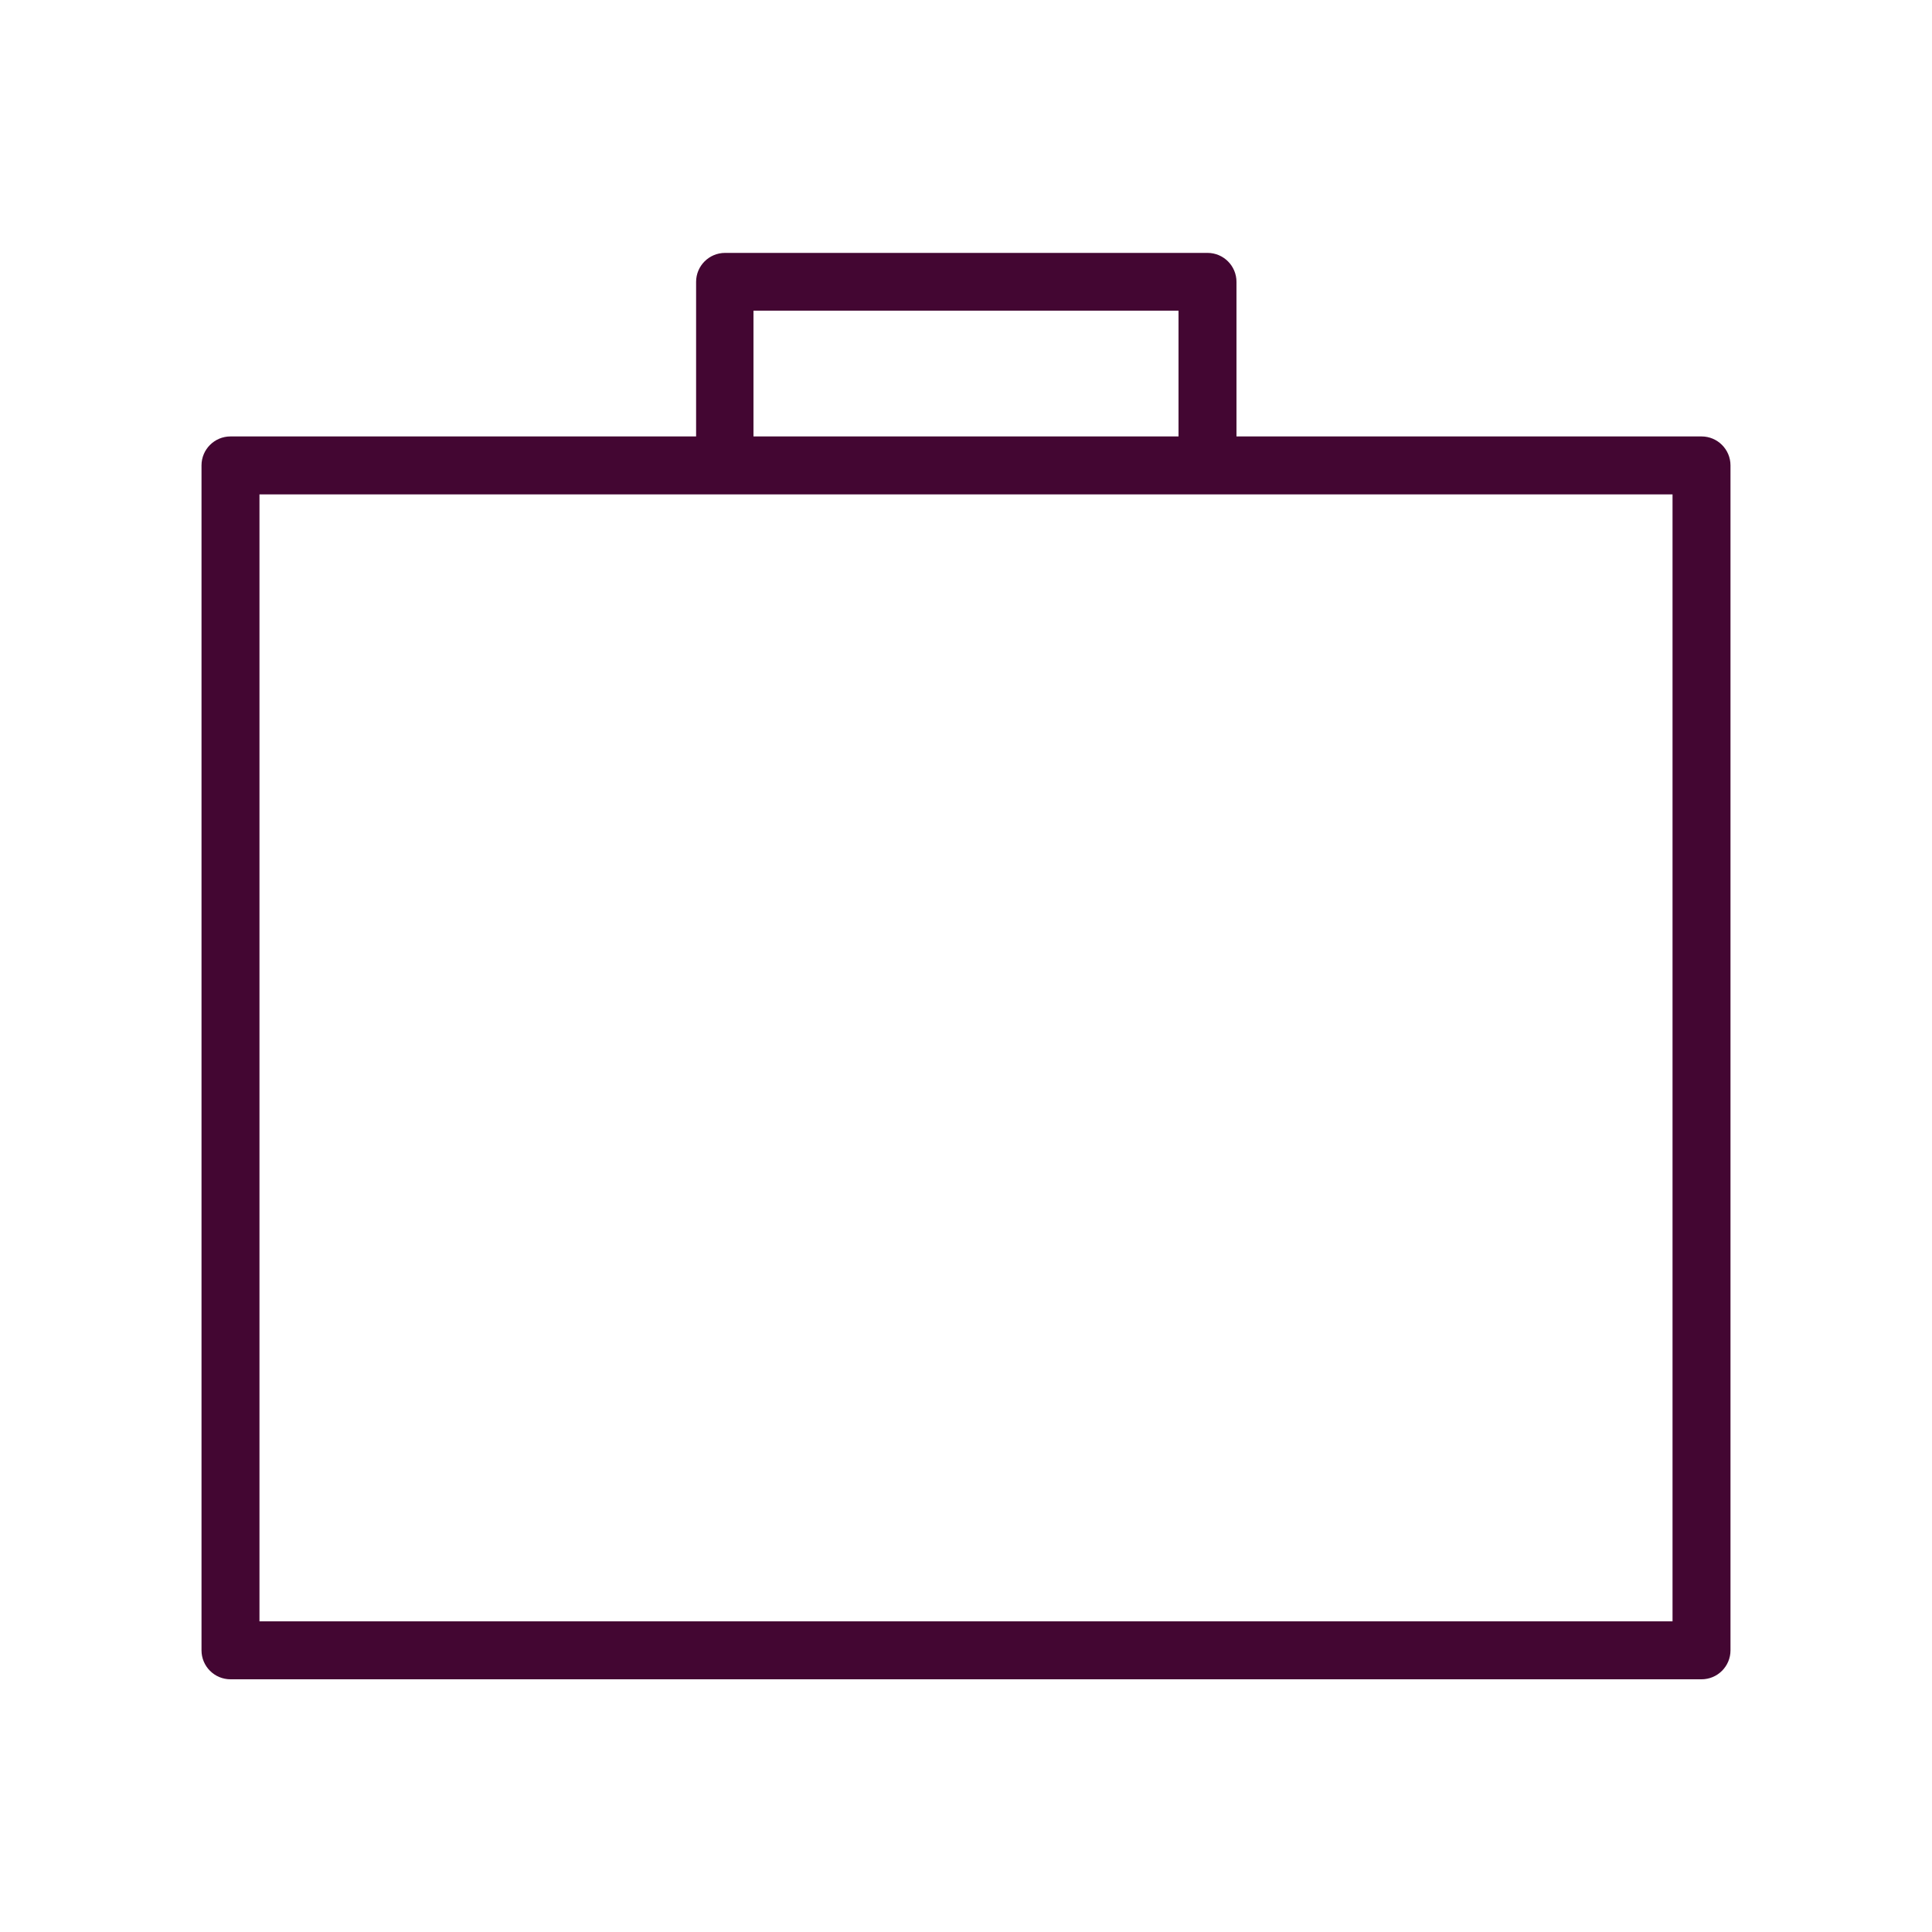
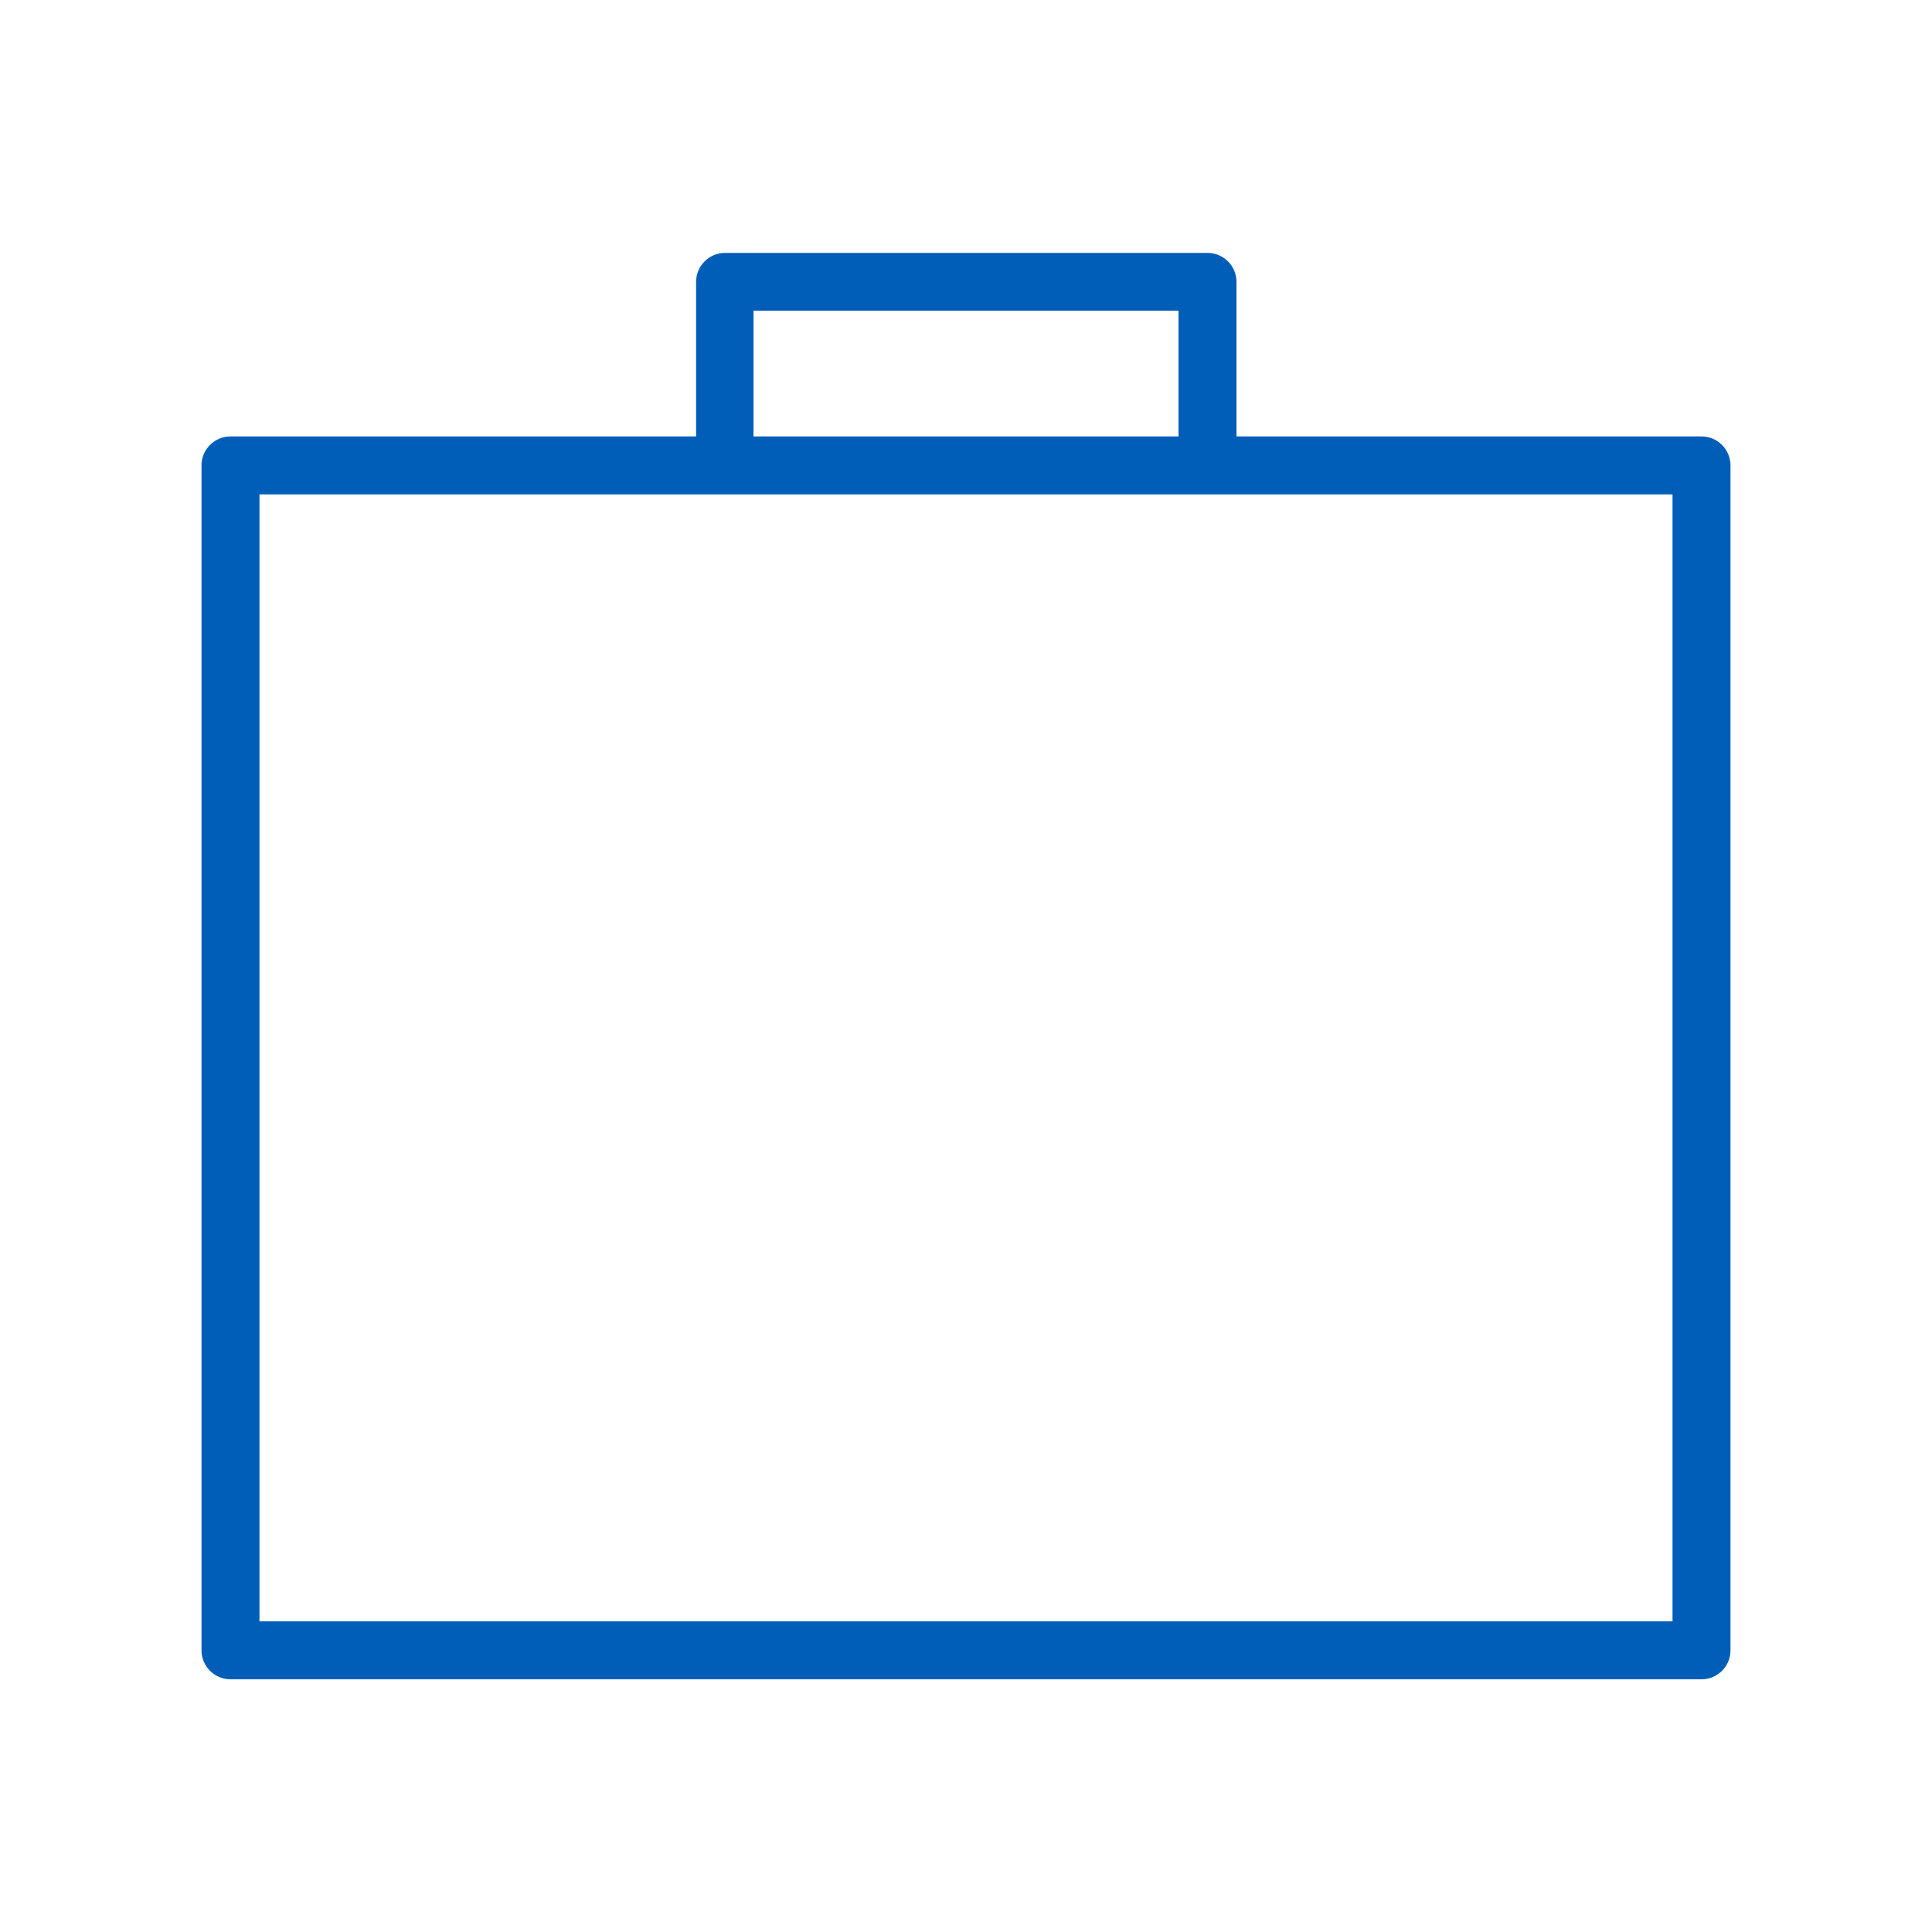
<svg xmlns="http://www.w3.org/2000/svg" id="Layer_1" data-name="Layer 1" viewBox="0 0 100 100">
-   <path d="M88.07,22.59H64v-8a1.5,1.5,0,0,0-1.5-1.5H37.53a1.5,1.5,0,0,0-1.5,1.5v8H11.93a1.5,1.5,0,0,0-1.5,1.5V85.42a1.5,1.5,0,0,0,1.5,1.5H88.07a1.5,1.5,0,0,0,1.5-1.5V24.09A1.5,1.5,0,0,0,88.07,22.59ZM39,16.08H61v6.51H39ZM86.57,83.92H13.43V25.59H86.57Z" fill="#430632" />
+   <path d="M88.07,22.59H64v-8a1.5,1.5,0,0,0-1.5-1.5H37.53a1.5,1.5,0,0,0-1.5,1.5v8H11.93a1.5,1.5,0,0,0-1.5,1.5V85.42a1.5,1.5,0,0,0,1.5,1.5H88.07a1.5,1.5,0,0,0,1.5-1.5V24.09A1.5,1.5,0,0,0,88.07,22.59ZM39,16.08H61v6.51H39ZM86.57,83.92H13.43V25.59H86.57Z" fill="#005EB8" />
</svg>
